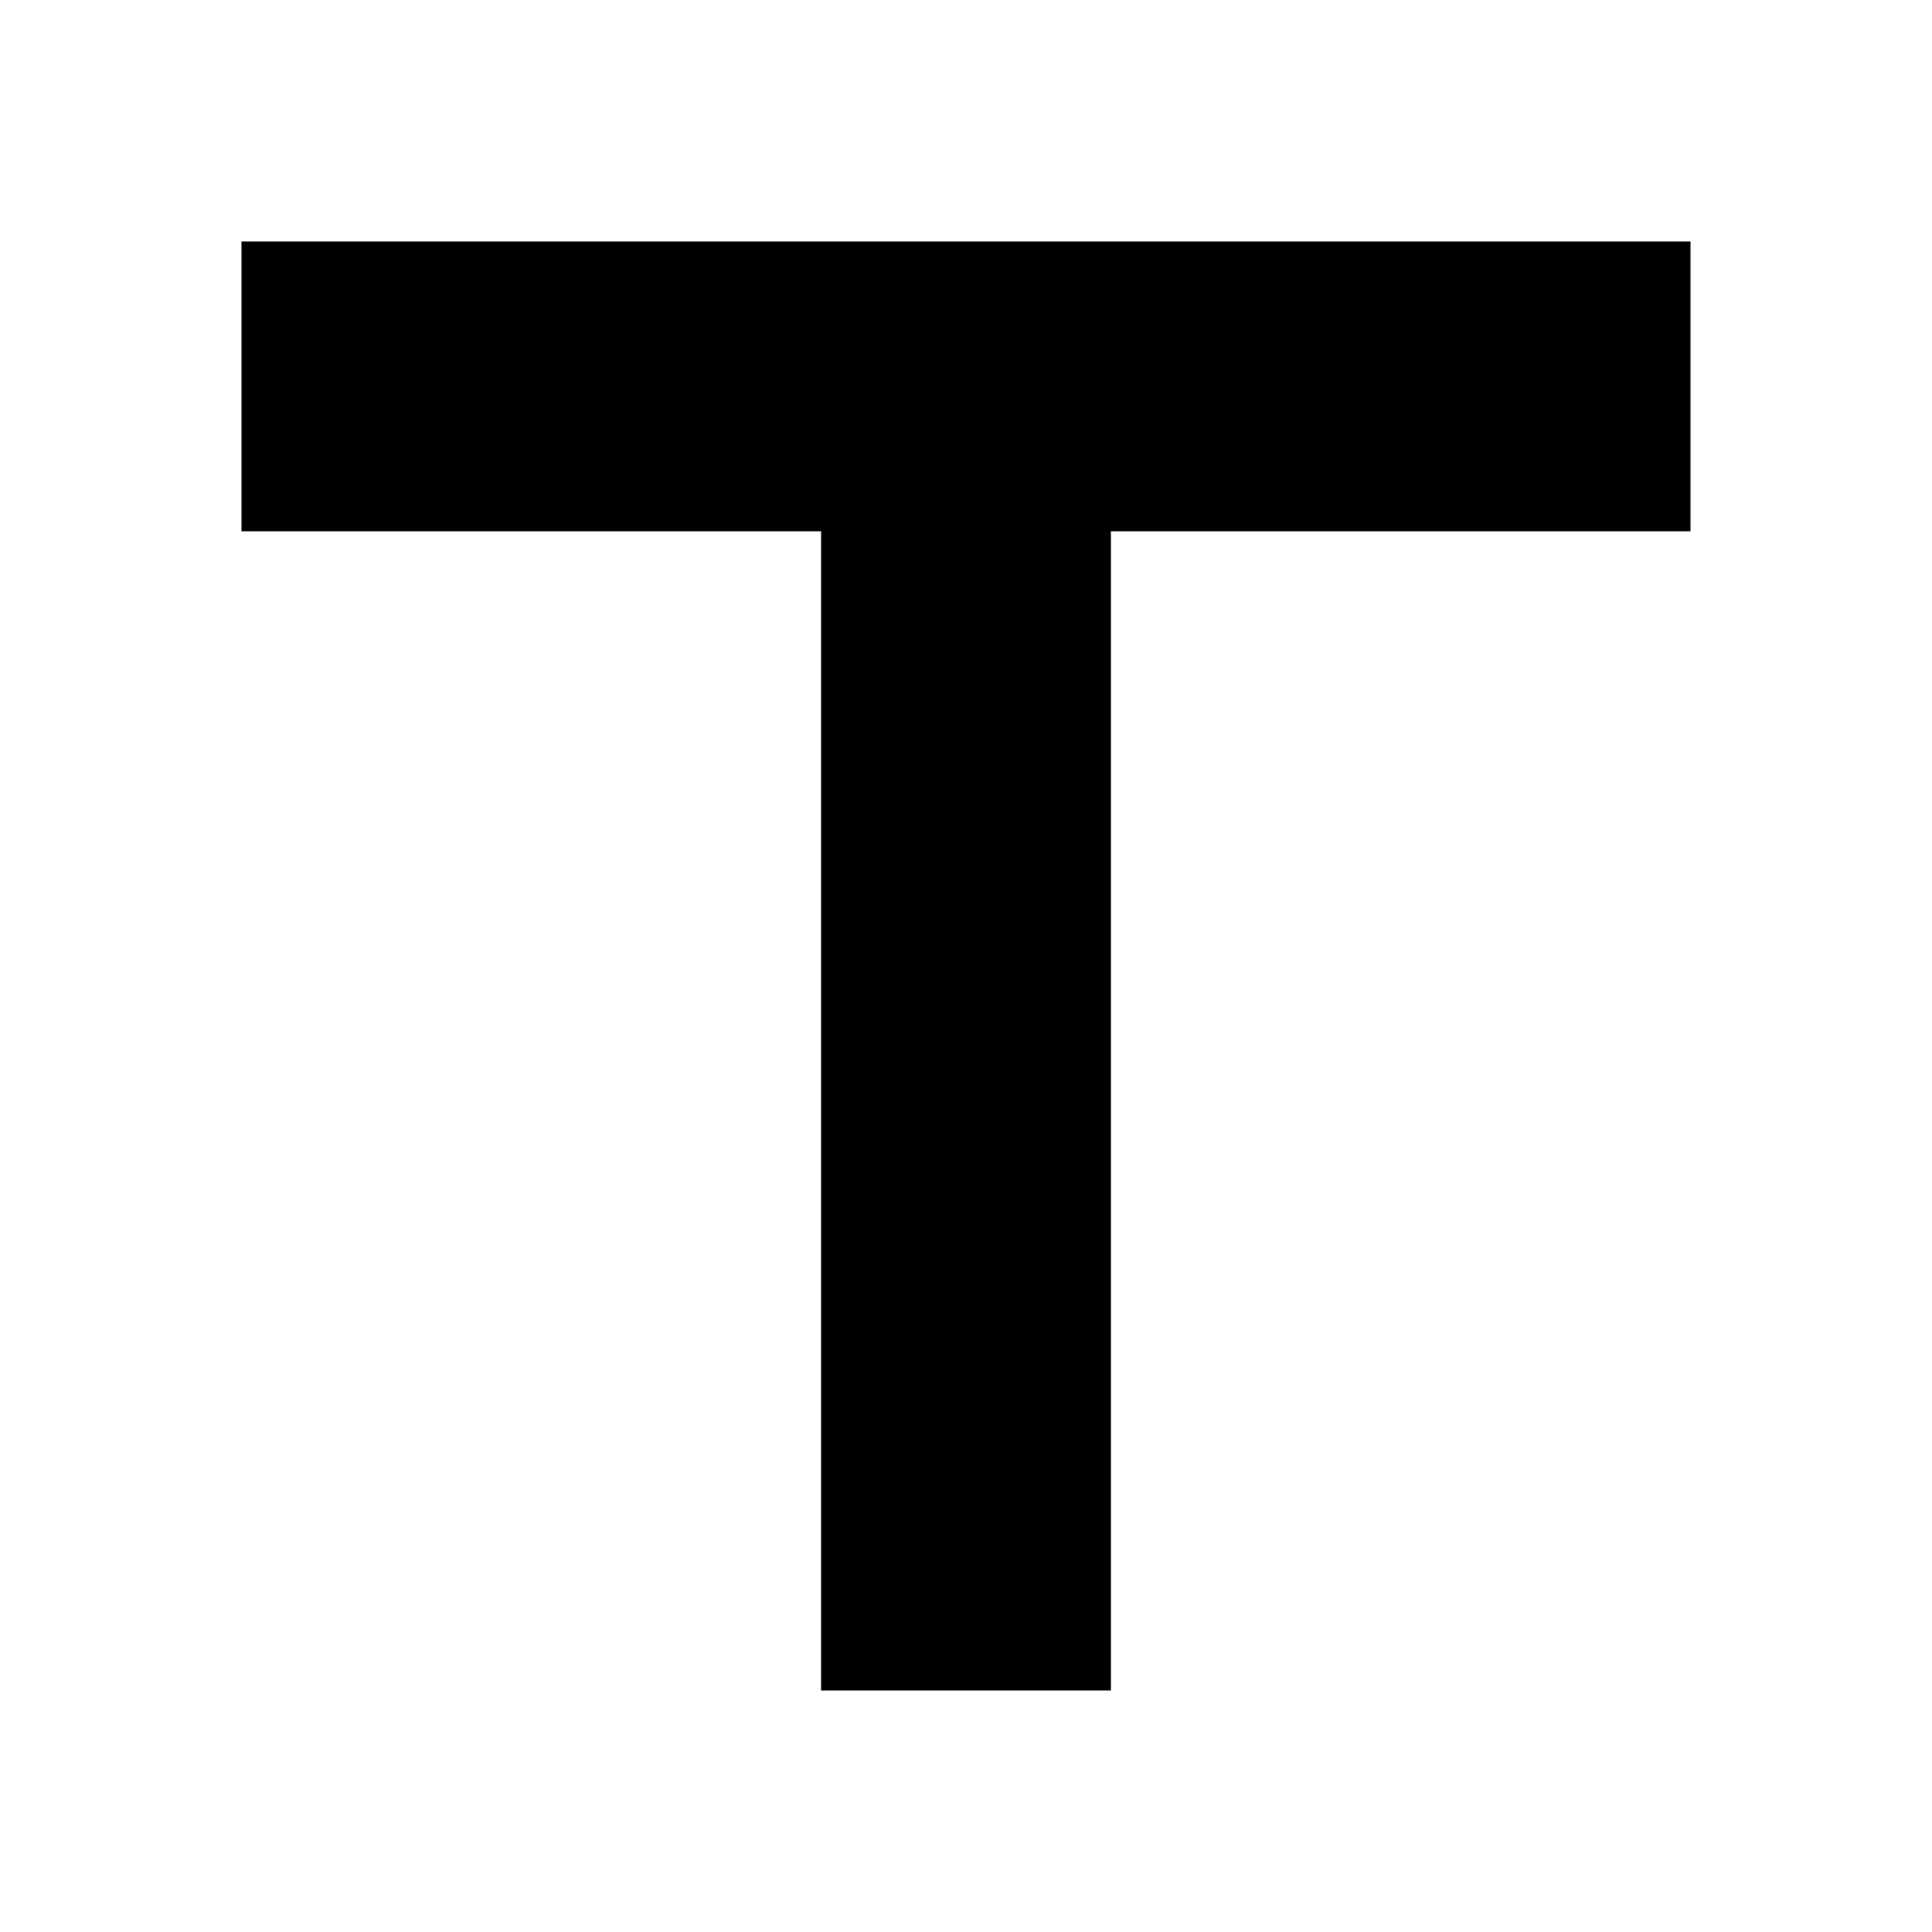
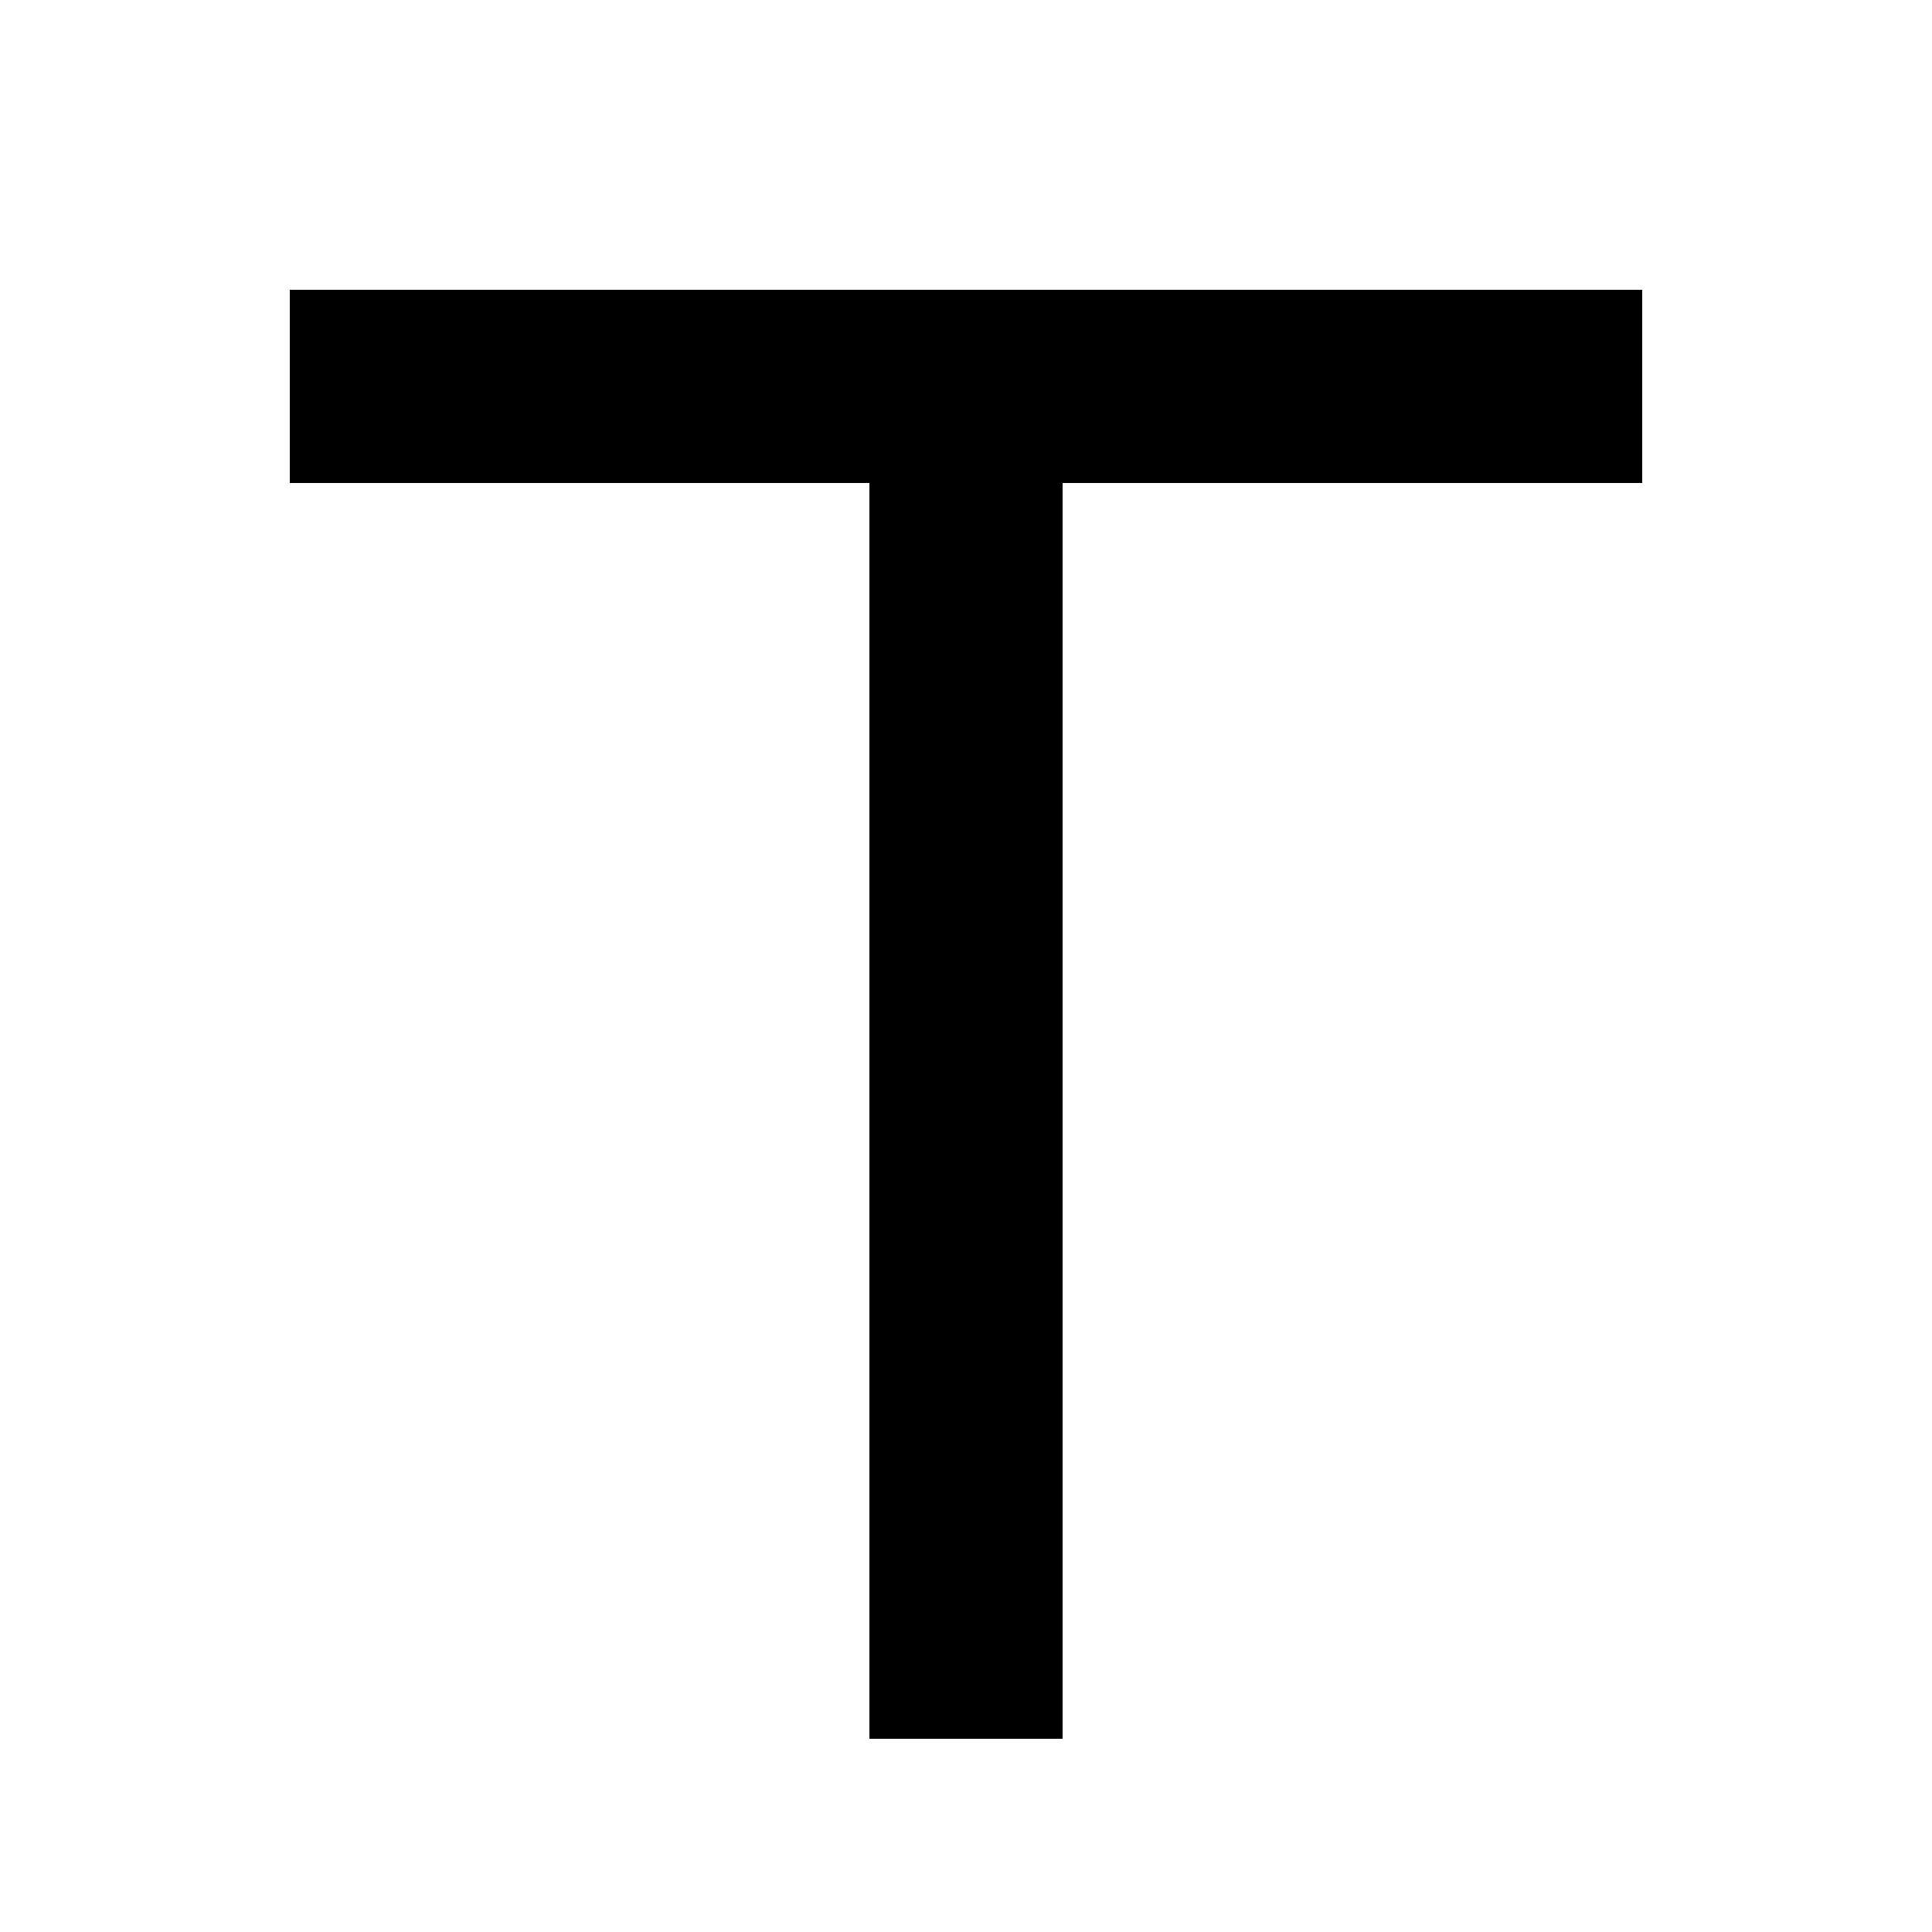
<svg xmlns="http://www.w3.org/2000/svg" width="100" height="100" viewBox="0 0 100 100" id="svg2" version="1.1">
  <defs id="defs4" />
  <g id="layer1" transform="translate(0,-952.3622)">
-     <rect style="fill:#000000;fill-opacity:1;stroke-width:0;stroke-miterlimit:4;stroke-dasharray:none" id="rect4138-4" width="15" height="75" x="964.862" y="-87.5" ry="0" transform="matrix(0,1,-1,0,0,0)" />
-     <rect style="fill:#000000;fill-opacity:1;stroke-width:0;stroke-miterlimit:4;stroke-dasharray:none" id="rect4138-4-5" width="15" height="65" x="42.5" y="974.862" ry="0" />
+     <path style="fill:#000000;fill-opacity:1;stroke-width:0;stroke-miterlimit:4;stroke-dasharray:none" d="M 15 15 L 15 25 L 45 25 L 45 90 L 55 90 L 55 25 L 85 25 L 85 15 L 15 15 z " id="rect4138-4" transform="translate(0,952.3622)" />
  </g>
</svg>
